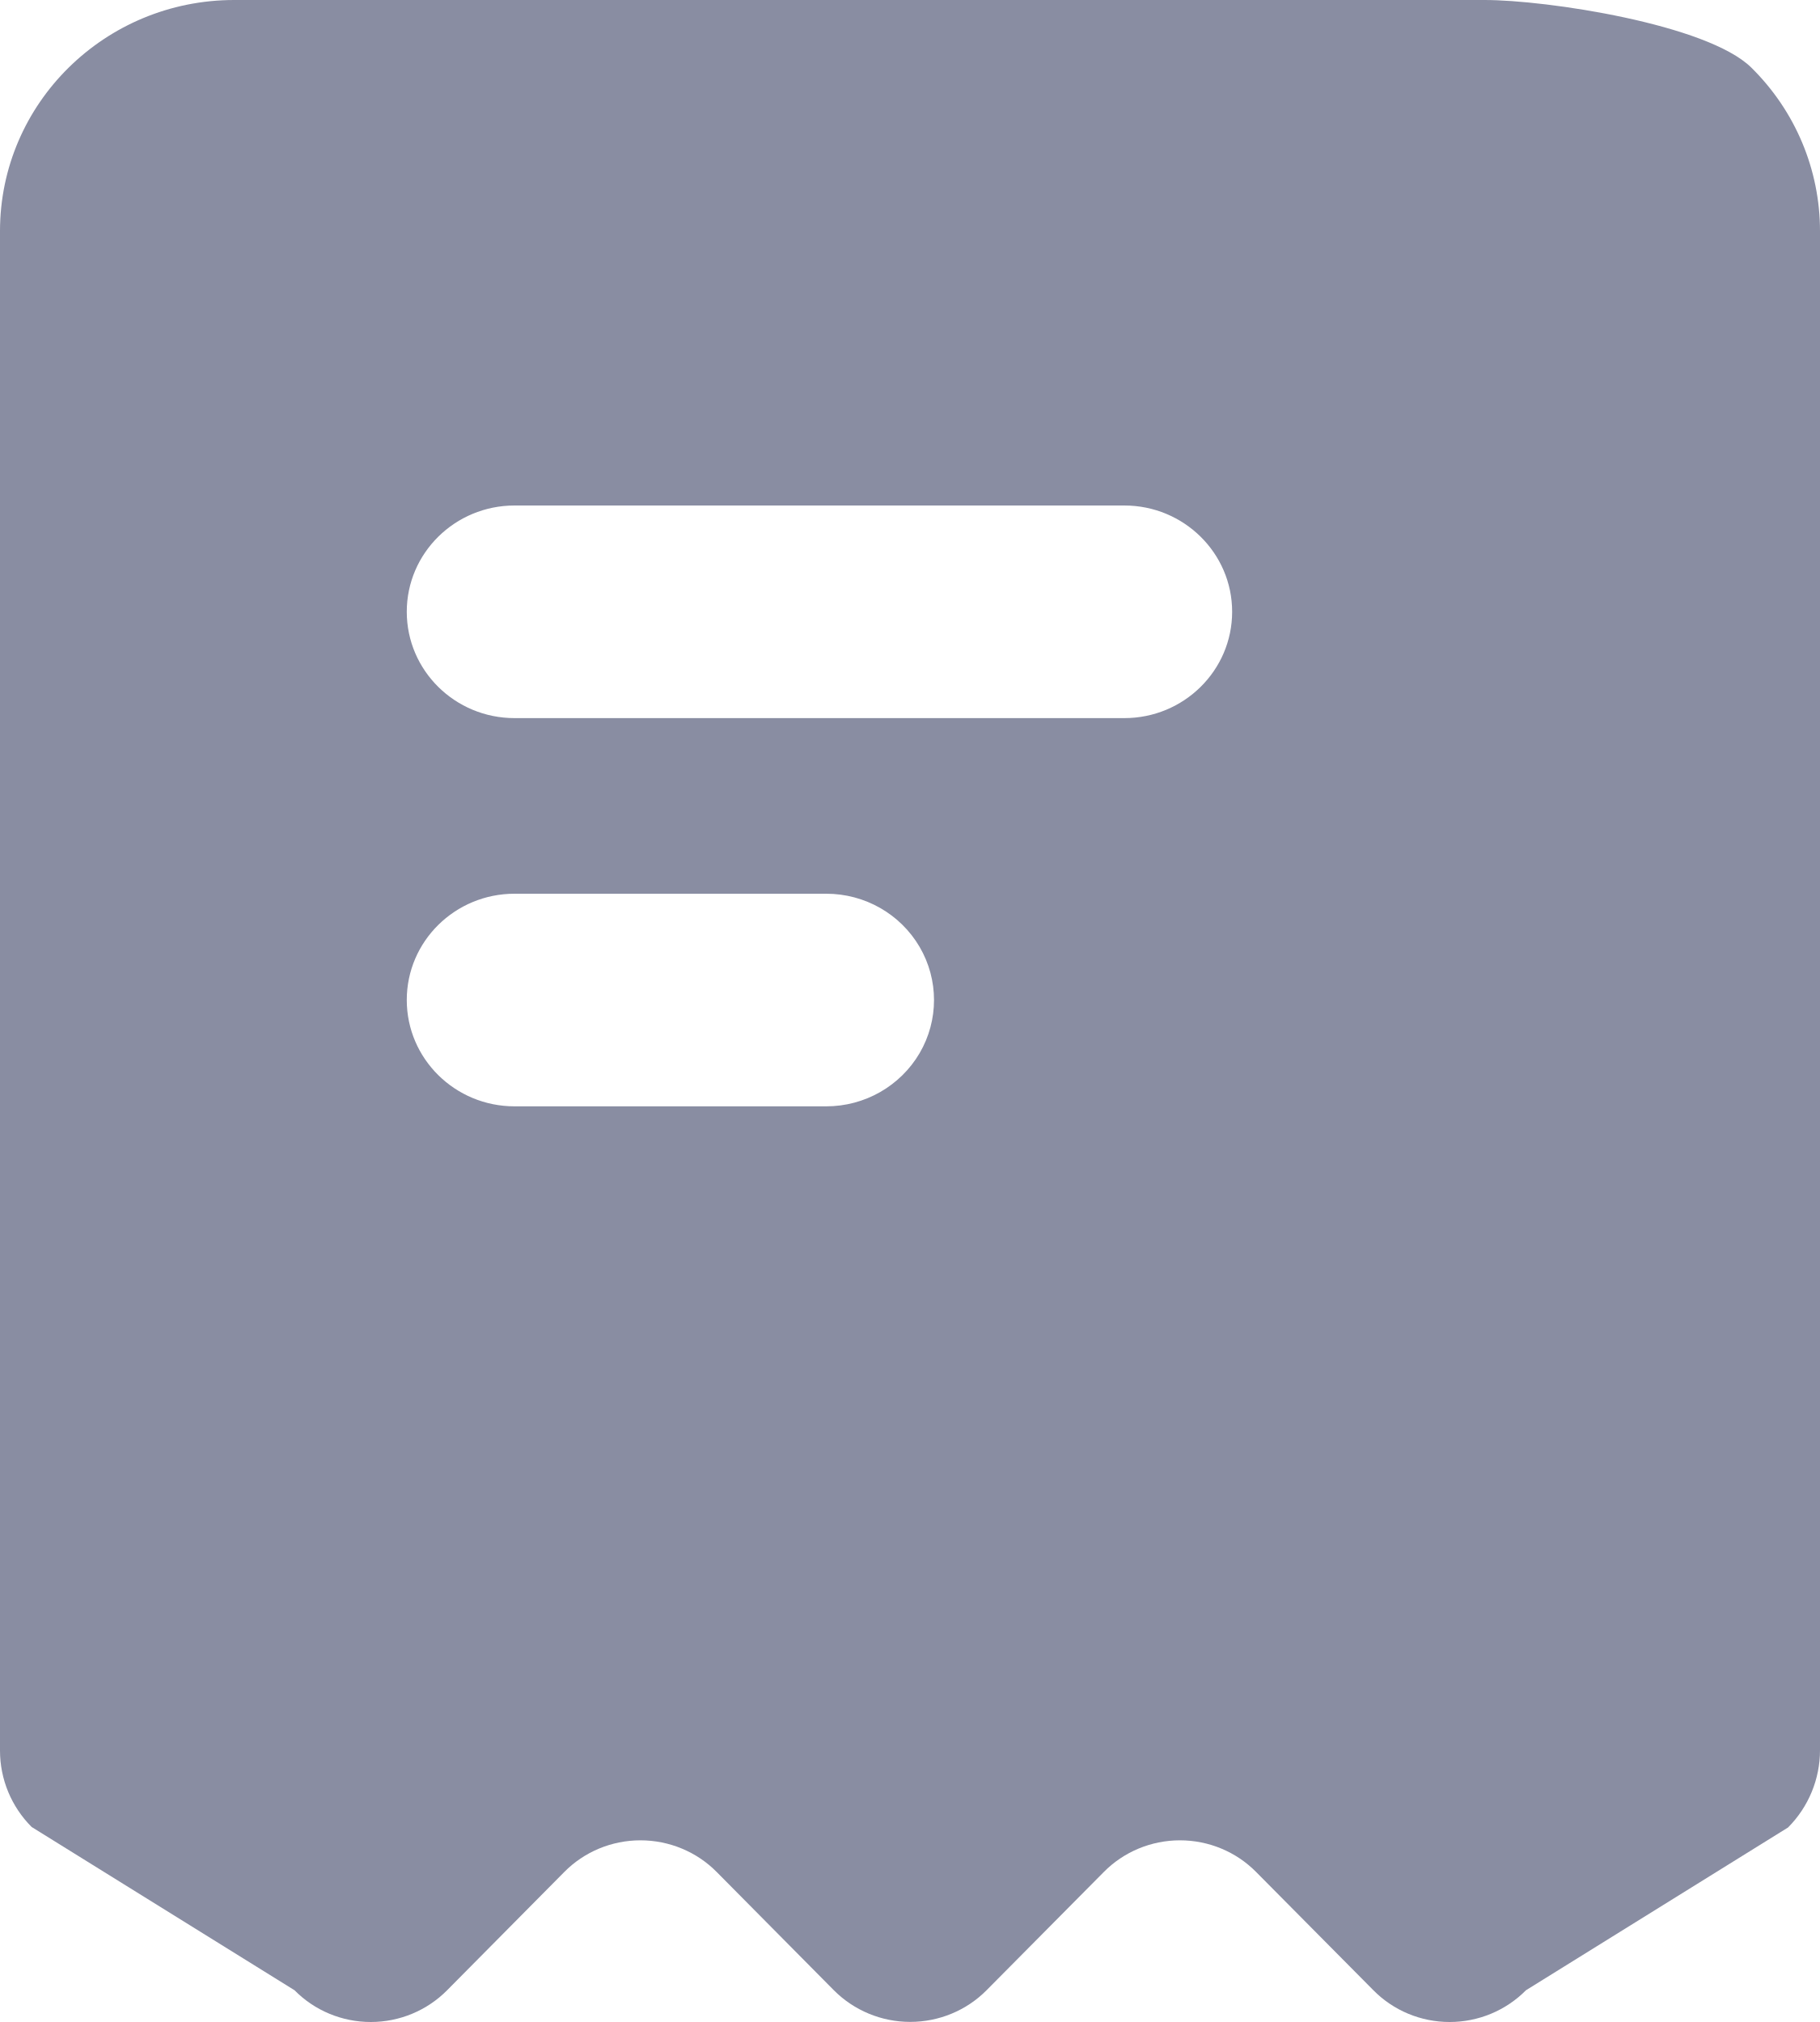
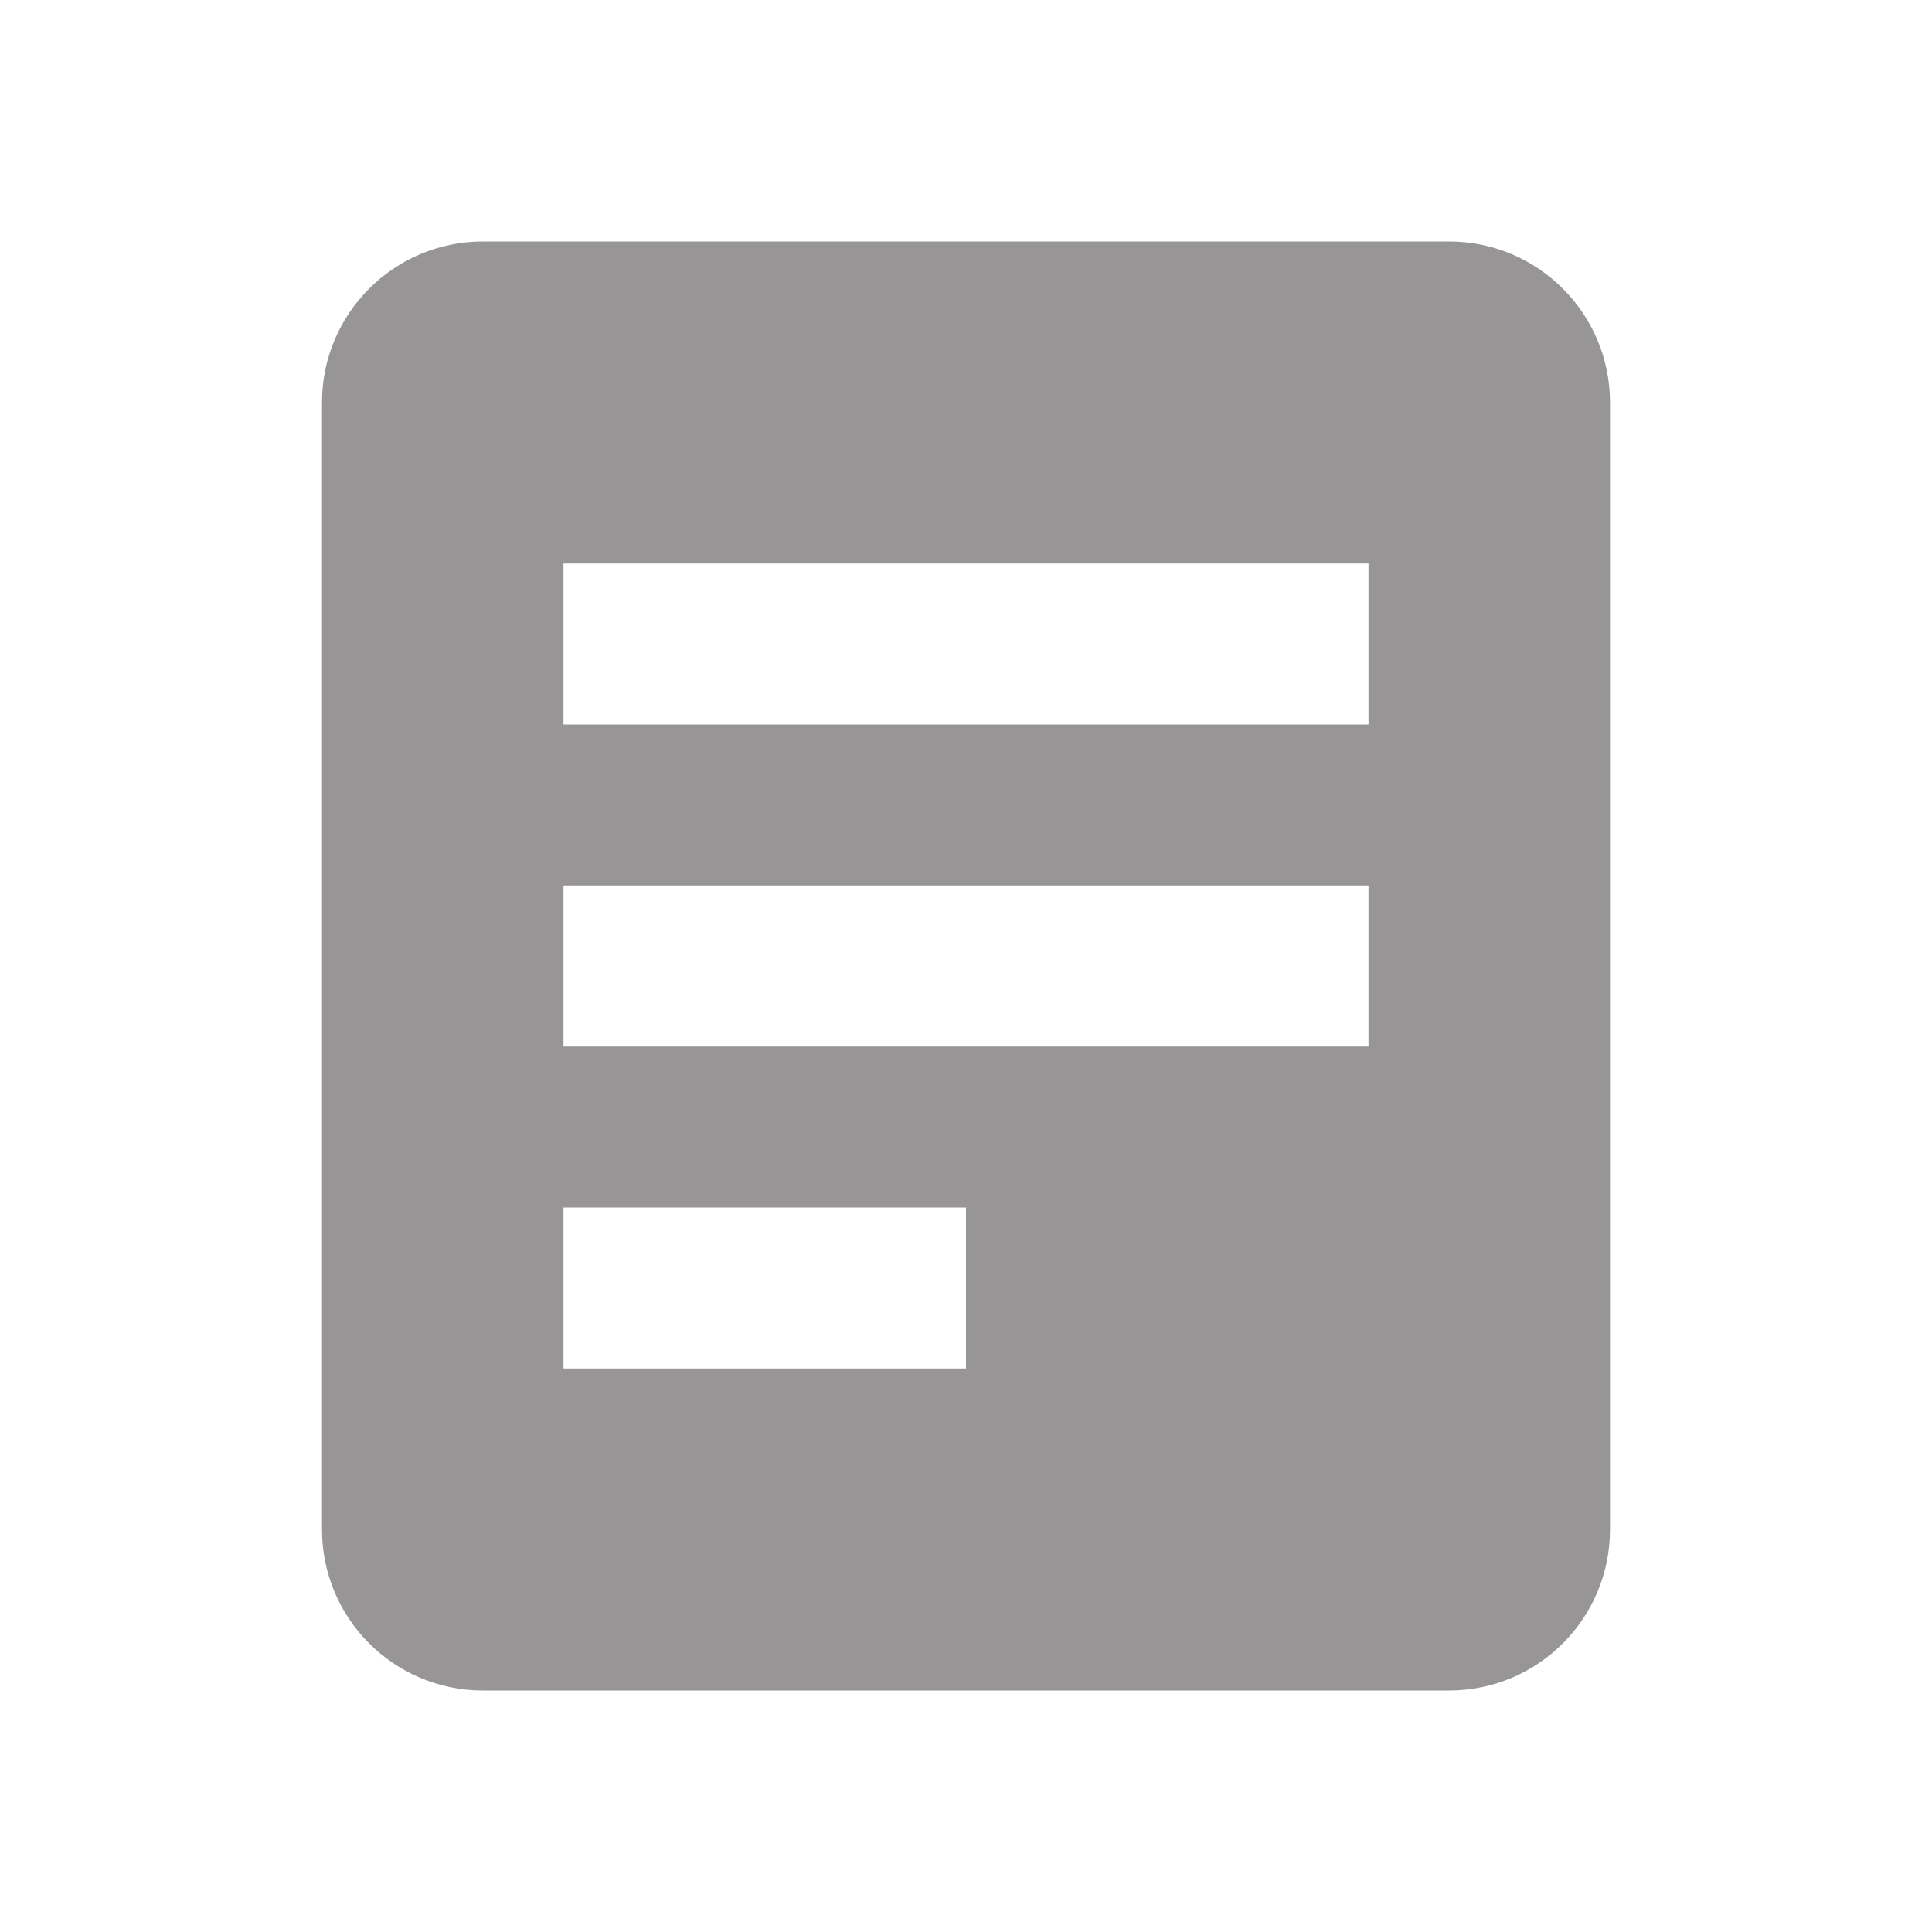
- <svg xmlns="http://www.w3.org/2000/svg" width="18px" height="20px" viewBox="0 0 18 20" version="1.1">
-   <g id="app-中文" stroke="none" stroke-width="1" fill="none" fill-rule="evenodd">
-     <g id="首页-加载交易记录" transform="translate(-179, -627)" fill="#898DA2" fill-rule="nonzero">
-       <path d="M193.68,627 L181.317,627 C180.037,627 179,628.023 179,629.286 L179,644.316 C179,644.598 179.112,644.87 179.313,645.071 L181.913,646.686 C182.111,646.887 182.383,647 182.667,647 C182.951,647 183.223,646.887 183.422,646.686 L184.58,645.517 C184.778,645.316 185.05,645.203 185.334,645.203 C185.618,645.203 185.891,645.316 186.089,645.517 L187.247,646.686 C187.446,646.886 187.718,646.999 188.002,646.999 C188.286,646.999 188.559,646.886 188.757,646.686 L189.916,645.517 C190.114,645.316 190.386,645.203 190.67,645.203 C190.954,645.203 191.226,645.316 191.424,645.517 L192.583,646.686 C192.781,646.887 193.053,647 193.337,647 C193.621,647 193.893,646.887 194.092,646.686 L196.684,645.076 C196.887,644.872 197,644.597 197,644.311 L197,629.963 L197,629.946 L197,629.286 C197,628.679 196.756,628.097 196.32,627.668 C195.885,627.24 194.295,626.999 193.68,627 Z M184.089,632 L190.12,632 C190.708,632 191.186,632.471 191.186,633.051 C191.186,633.632 190.708,634.103 190.12,634.103 L184.089,634.103 C183.5,634.103 183.023,633.632 183.023,633.051 C183.023,632.471 183.5,632 184.089,632 L184.089,632 Z M184.089,635.84 L187.172,635.84 C187.553,635.84 187.904,636.04 188.095,636.366 C188.285,636.691 188.285,637.092 188.095,637.417 C187.904,637.742 187.553,637.943 187.172,637.943 L184.089,637.943 C183.5,637.943 183.023,637.472 183.023,636.891 C183.023,636.311 183.5,635.84 184.089,635.84 Z" id="Receipt" />
-     </g>
-   </g>
+ <svg xmlns="http://www.w3.org/2000/svg" width="24" height="24" viewBox="0 0 24 24" fill="none">
+   <path fill-rule="evenodd" clip-rule="evenodd" d="M6 3C4.895 3 4 3.895 4 5V19C4 20.105 4.895 21 6 21H18C19.105 21 20 20.105 20 19V5C20 3.895 19.105 3 18 3H6ZM17 7H7V9H17V7ZM17 11H7V13H17V11ZM7 15H12V17H7V15Z" fill="#979595" />
</svg>
